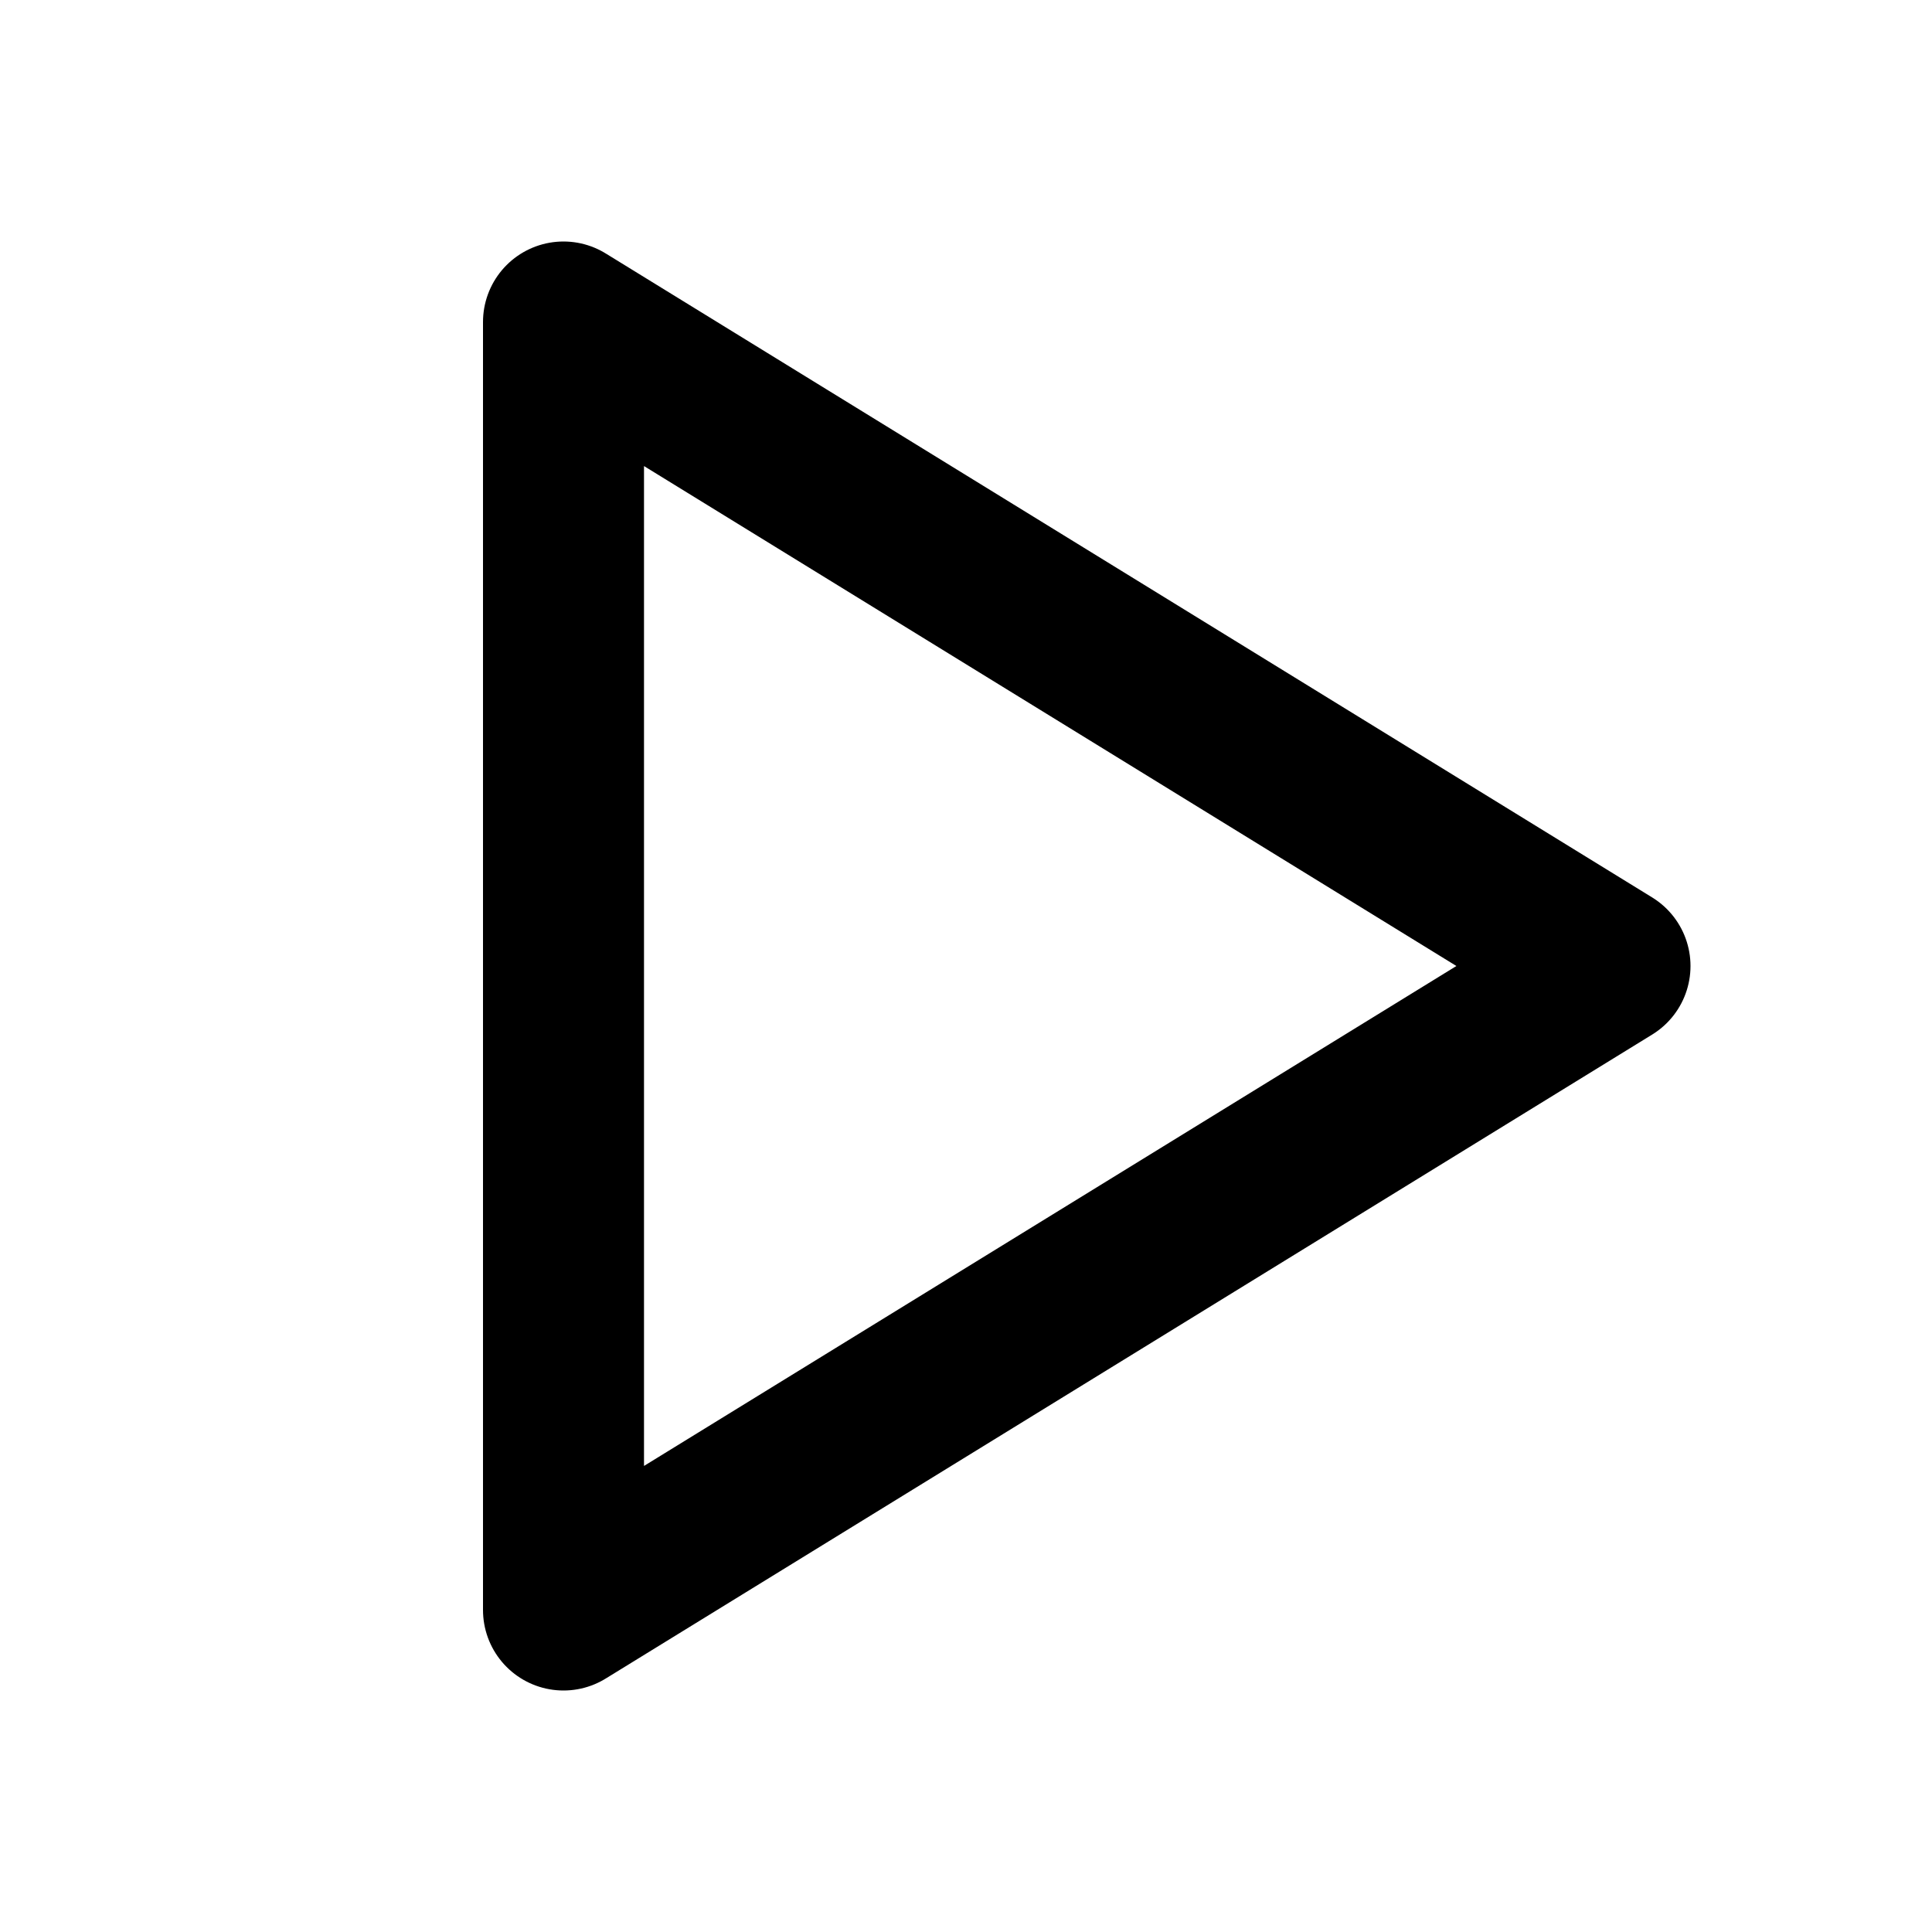
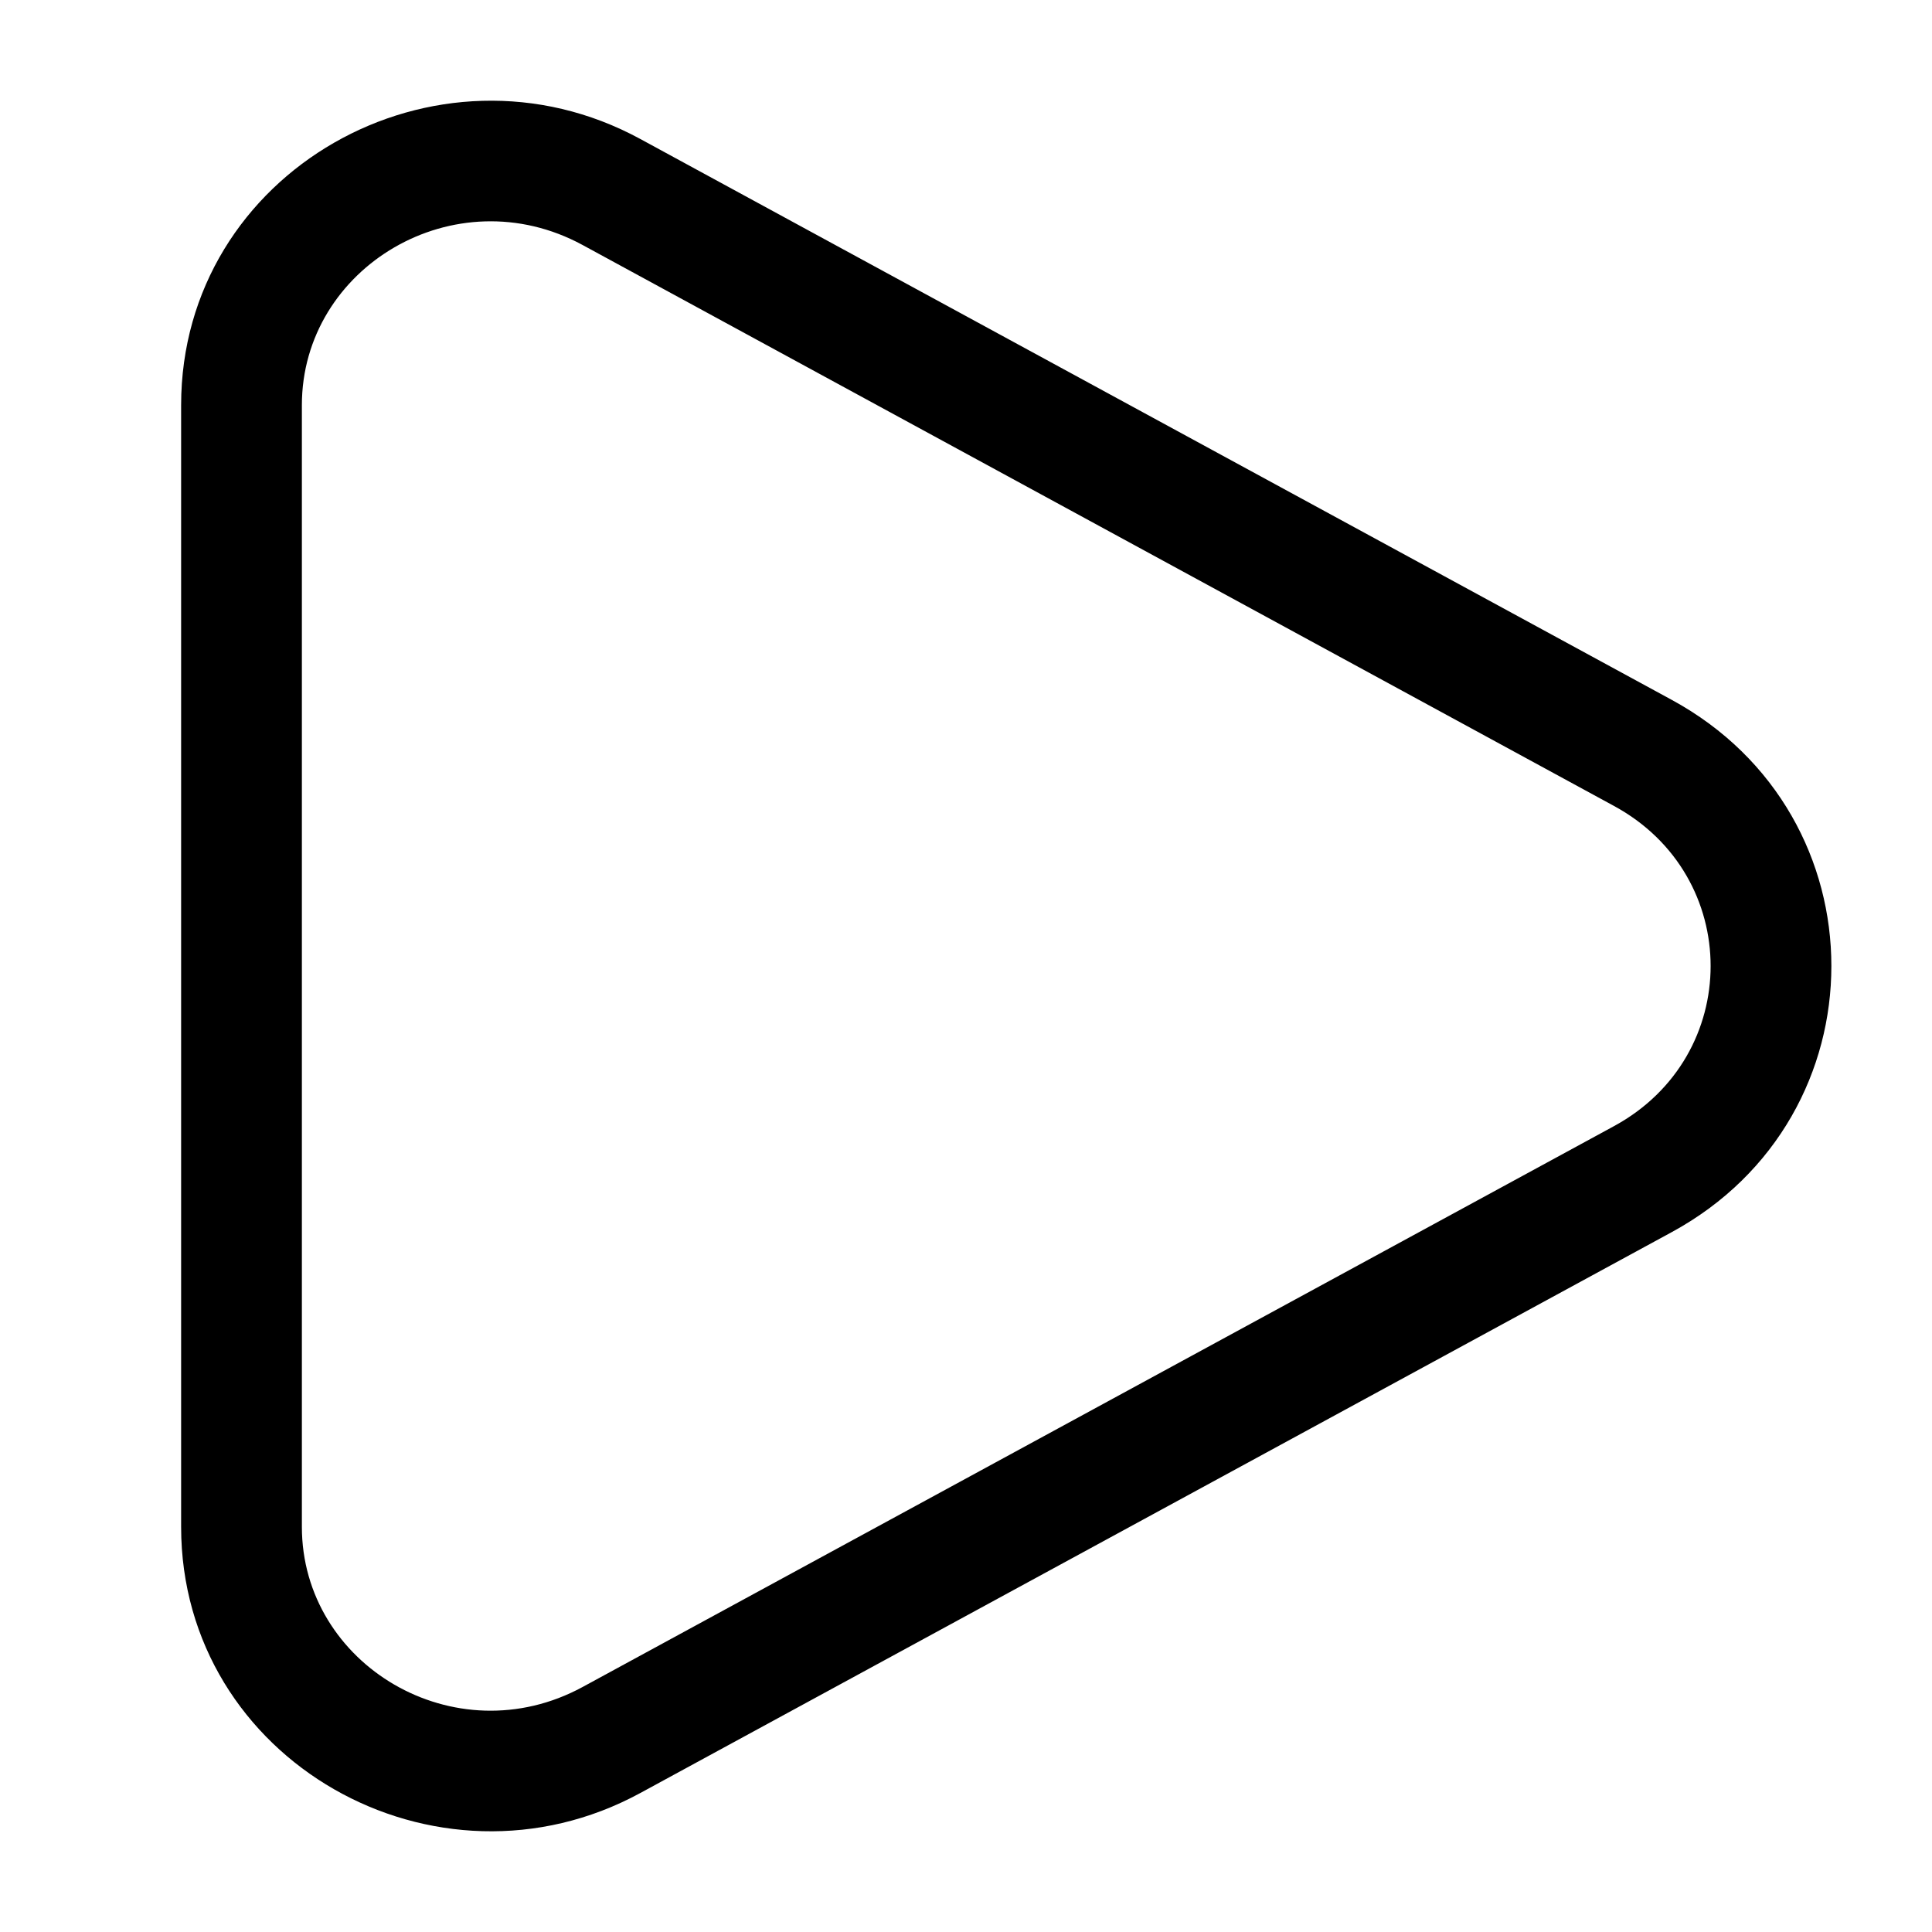
- <svg xmlns="http://www.w3.org/2000/svg" width="24" height="24" viewBox="0 0 24 24" fill="none" stroke="currentColor" stroke-width="2" stroke-linecap="round" stroke-linejoin="round">
-   <path d="M7 4v16l13 -8l-13 -8" />
+ <svg xmlns="http://www.w3.org/2000/svg" viewBox="0 0 24 24" fill="none">
+   <path fill-rule="evenodd" clip-rule="evenodd" d="M7.238 3.044C5.652 2.182 3.75 3.32 3.75 5.033L3.75 18.967C3.75 20.681 5.652 21.818 7.238 20.956L20.05 13.989C21.65 13.119 21.65 10.881 20.05 10.012L7.238 3.044ZM2.25 5.033C2.25 2.128 5.417 0.346 7.955 1.727L20.767 8.694C23.411 10.132 23.411 13.868 20.767 15.306L7.955 22.273C5.417 23.654 2.25 21.872 2.25 18.967L2.25 5.033Z" fill="currentColor" />
</svg>
